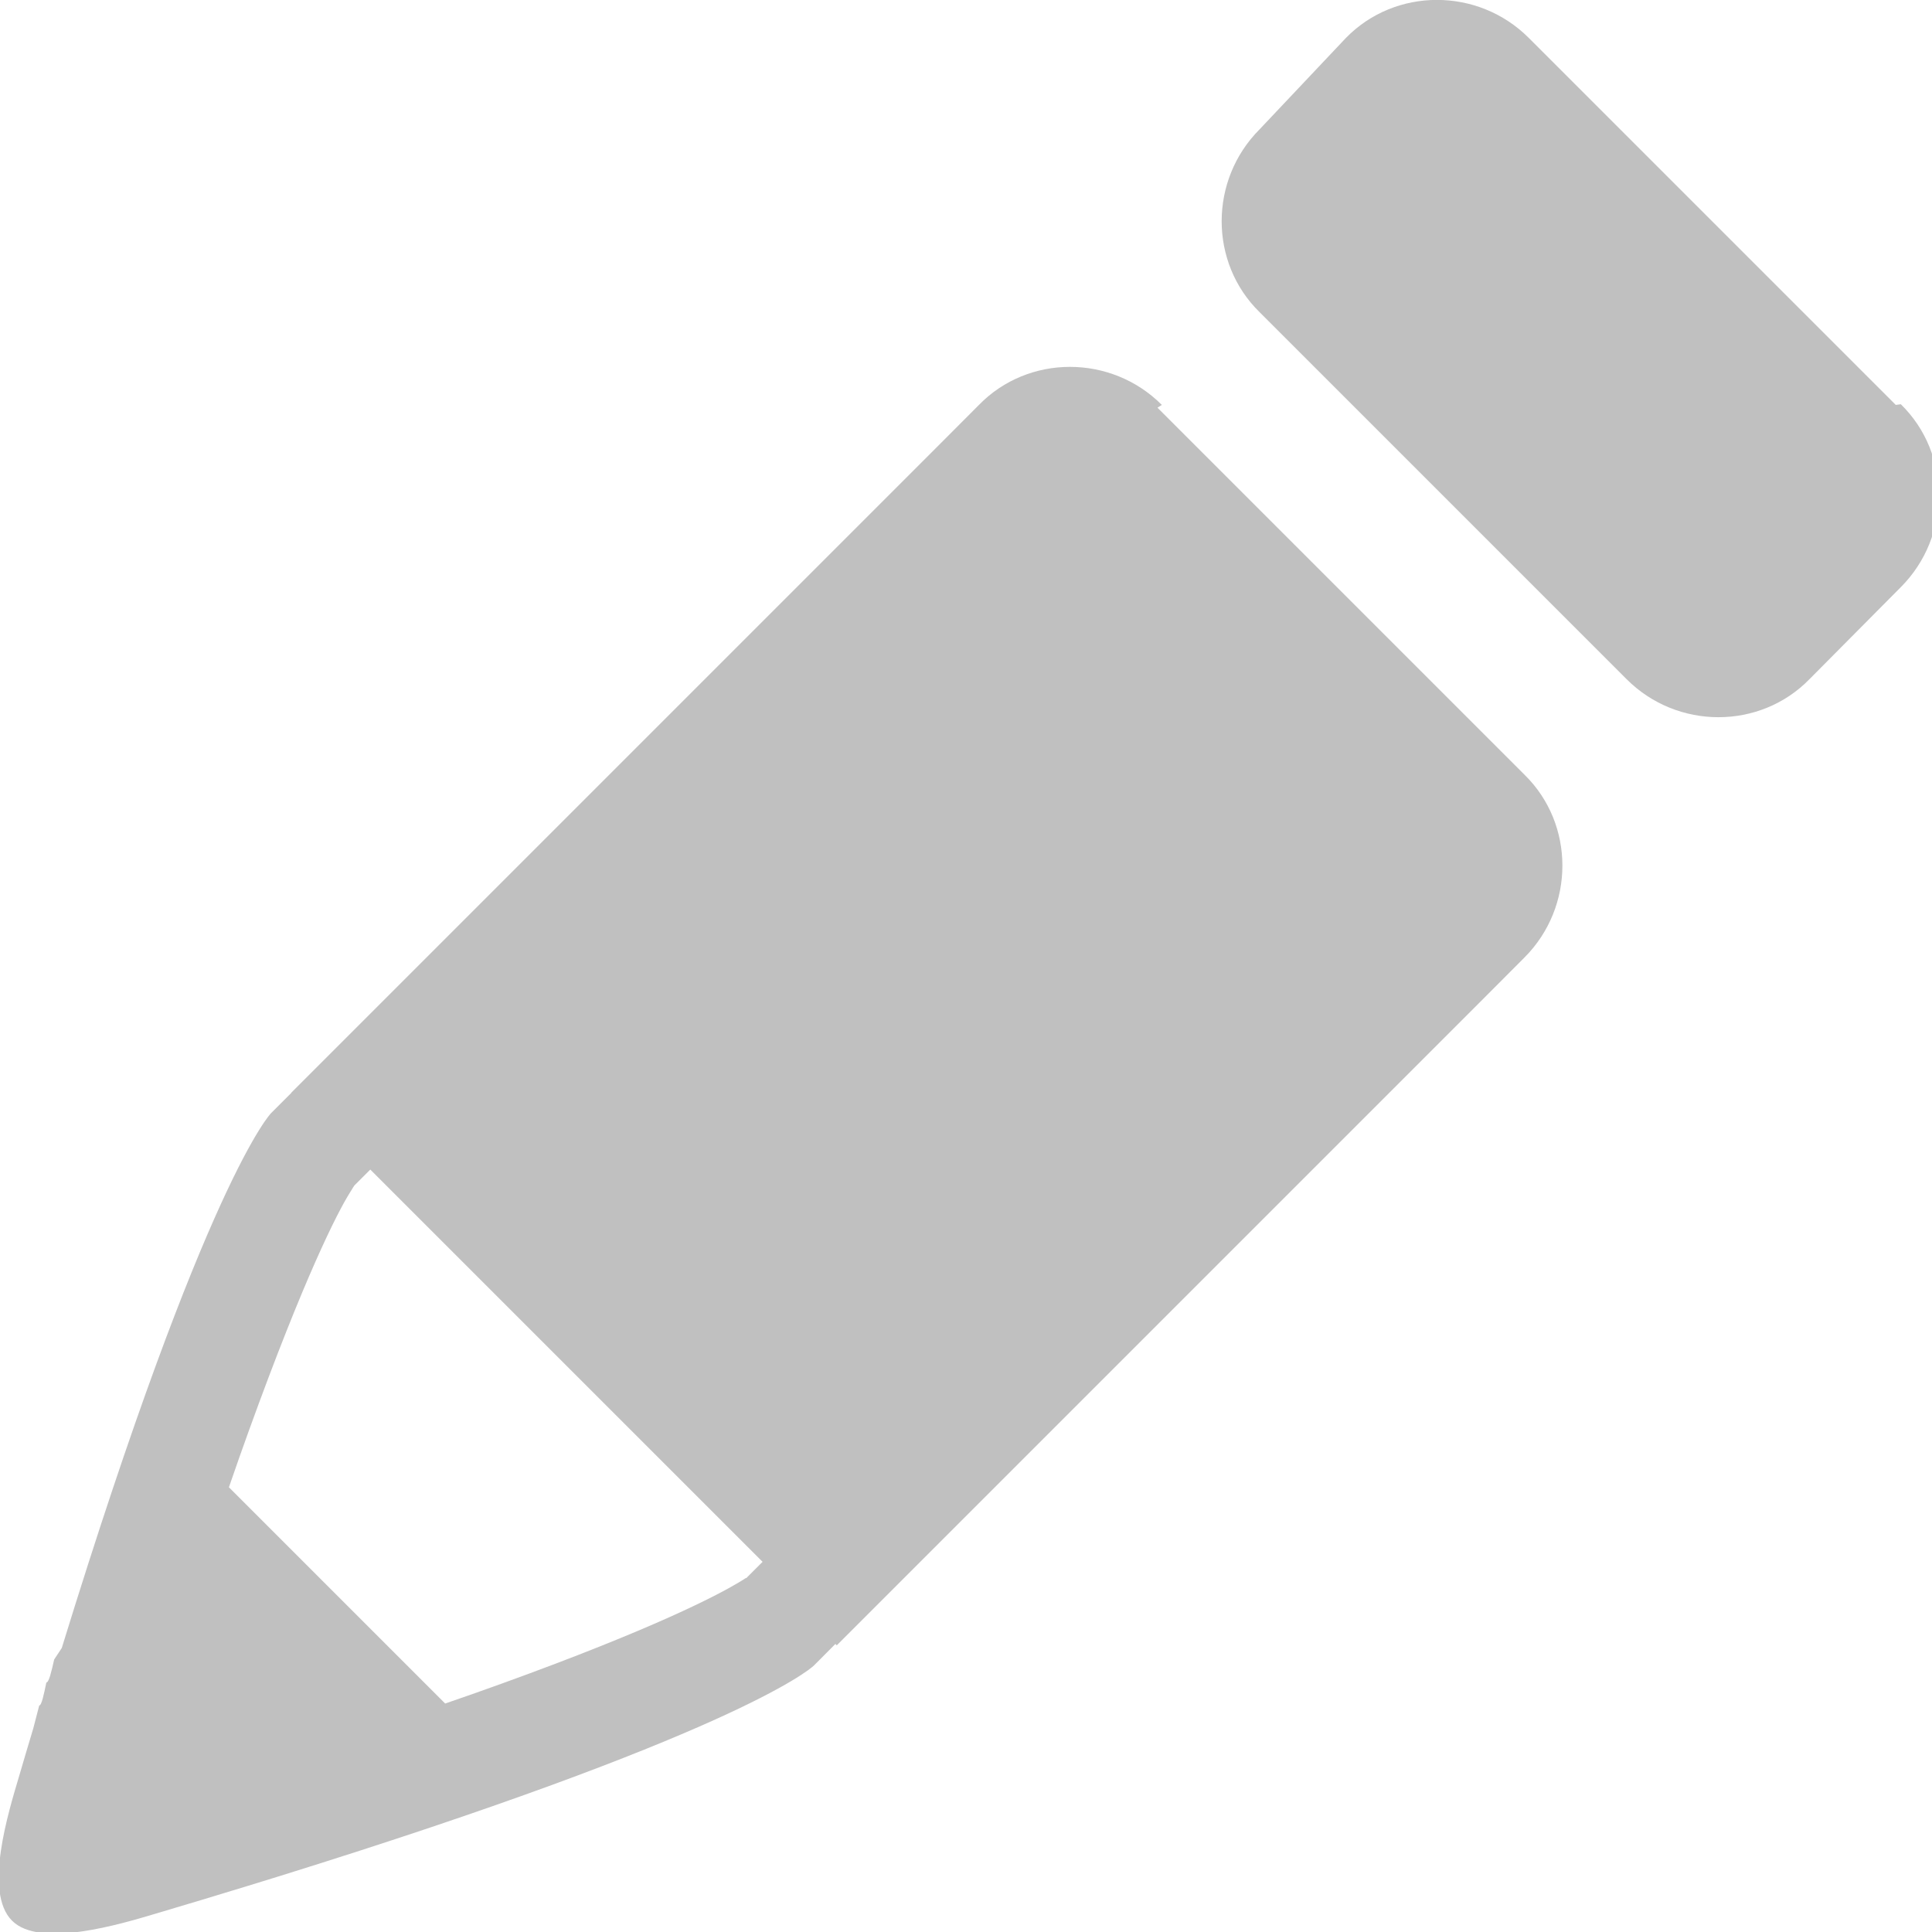
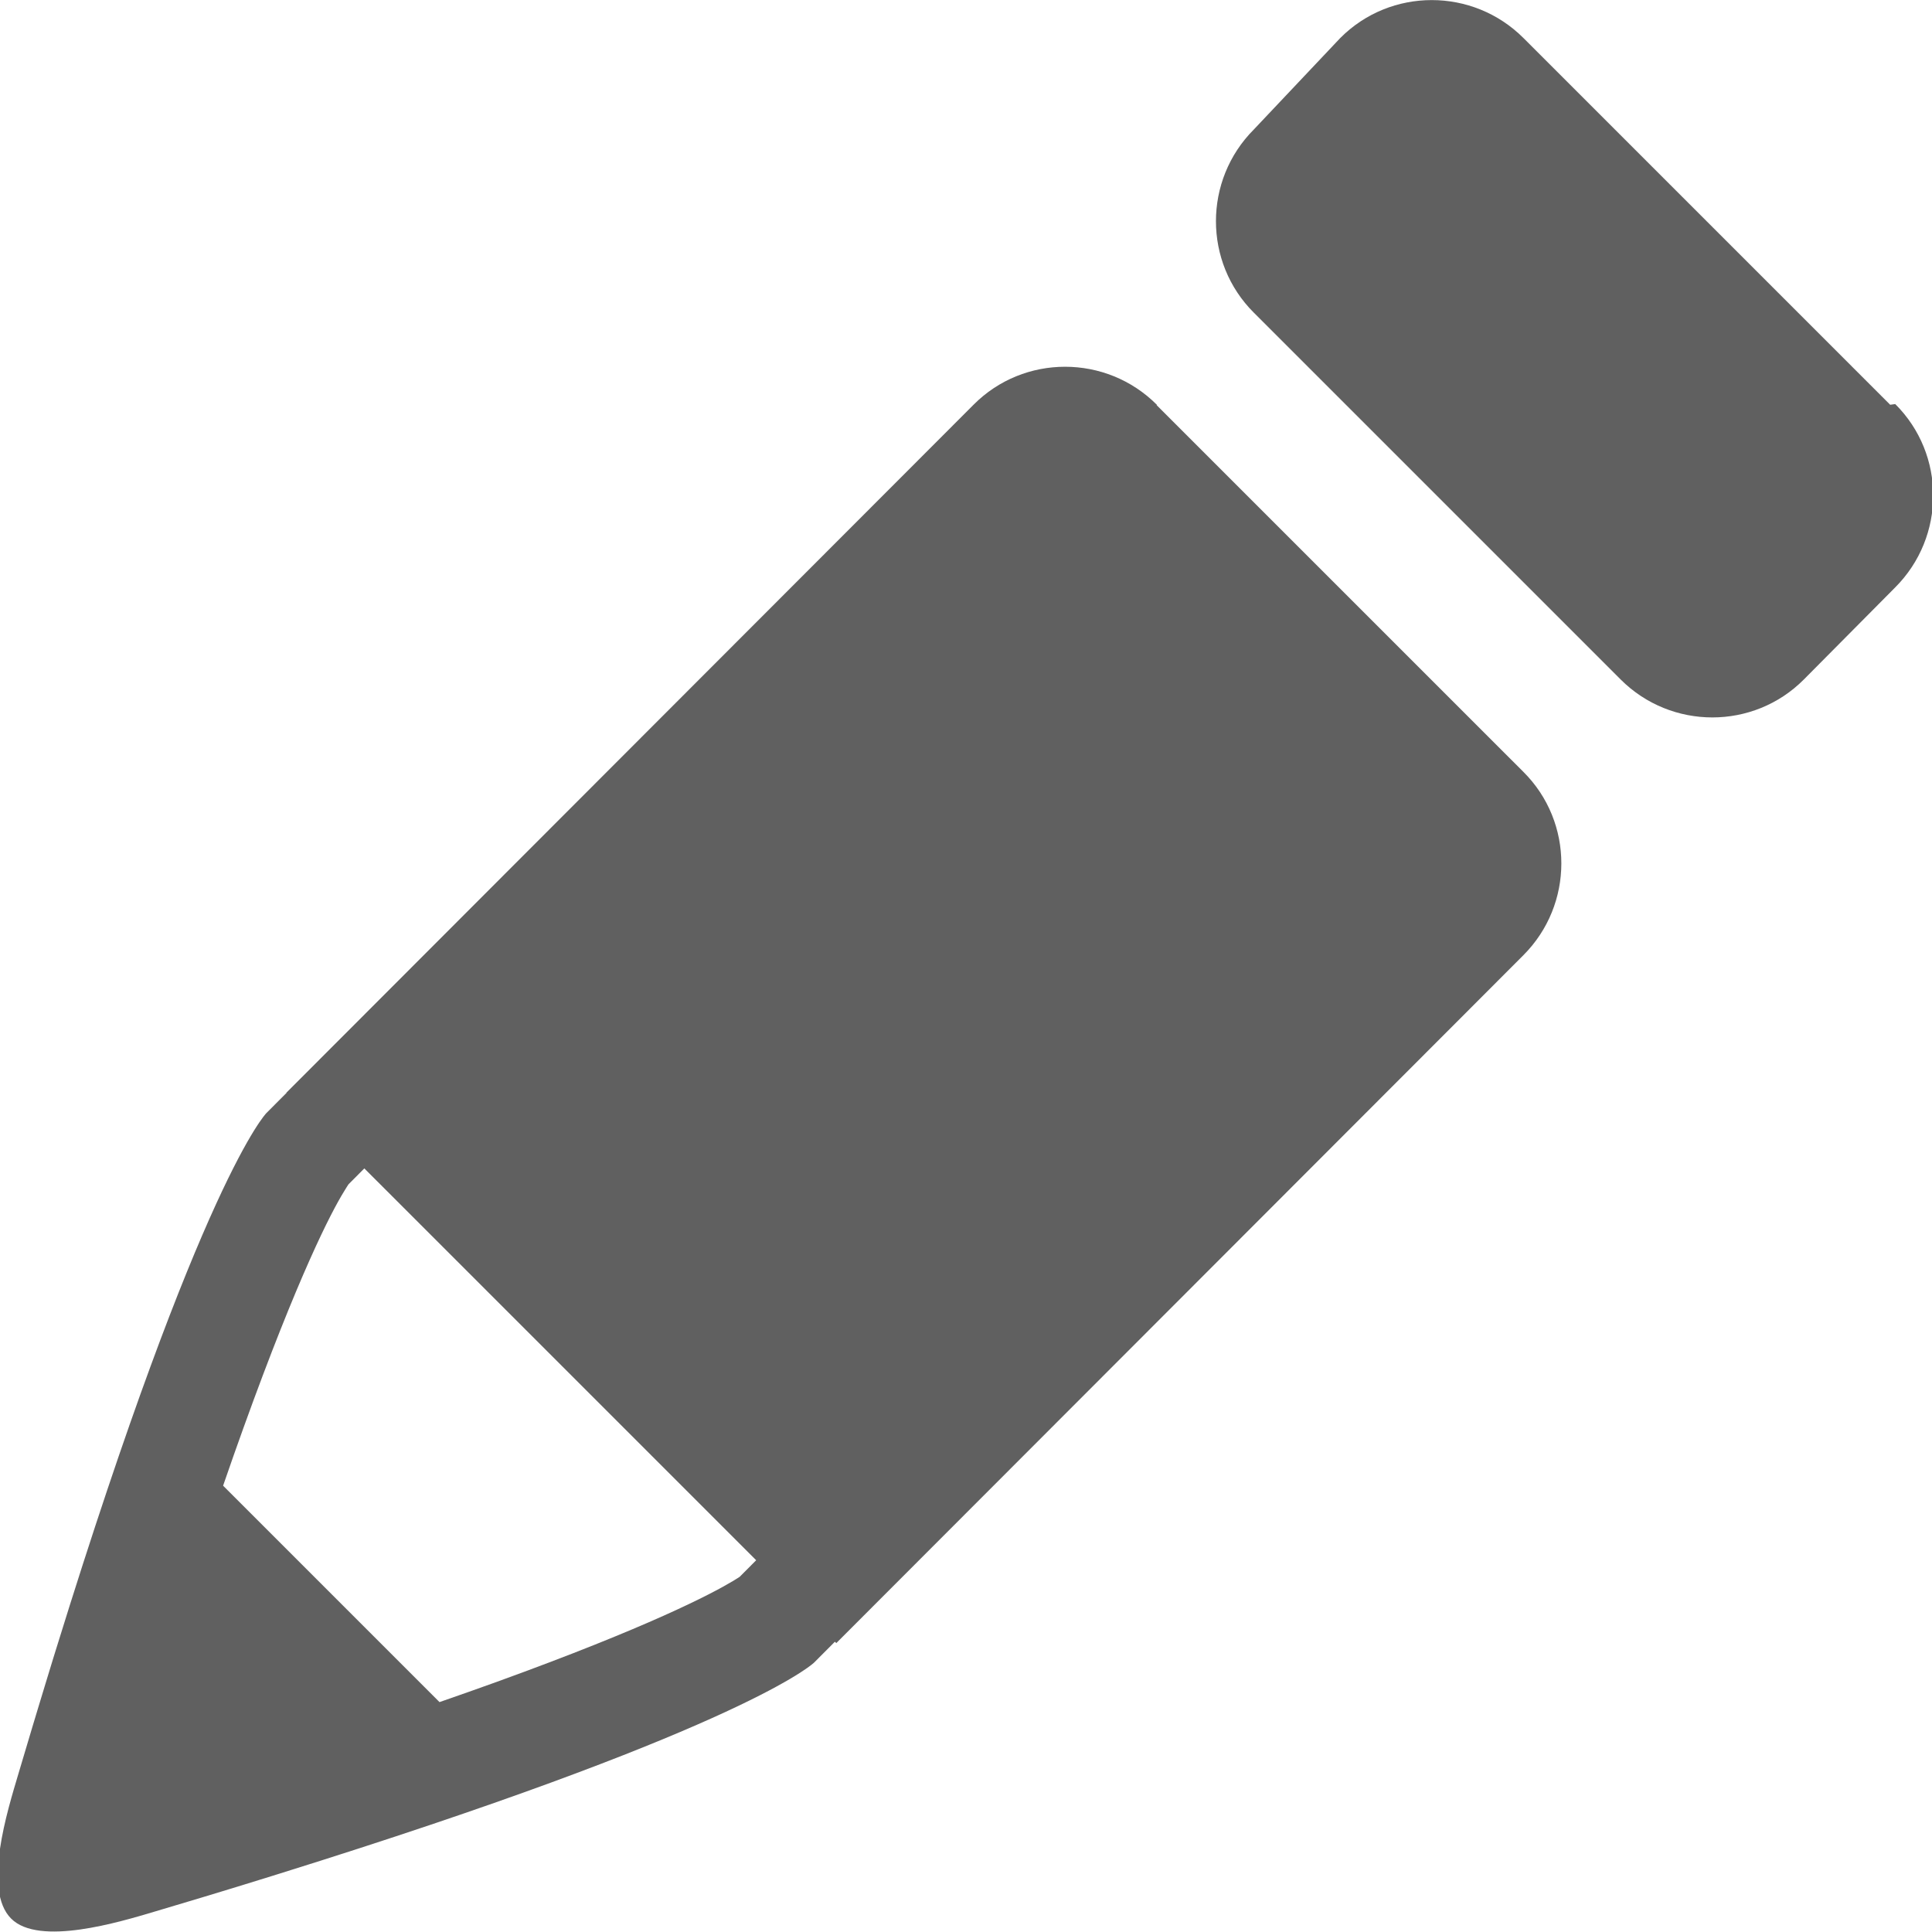
- <svg xmlns="http://www.w3.org/2000/svg" xml:space="preserve" height="32" width="32" version="1.1" y="0px" x="0px" viewBox="0 0 16.795 16.795">
-   <path d="m10.1 3.52c-0.44-0.441-1.16-0.441-1.59 0l-0.398 0.399-5.58 5.58 0.001 0.001-0.176 0.176s-0.561 0.564-1.82 4.65l-0.066 0.1c-0.023 0.1-0.045 0.2-0.068 0.2-0.021 0.1-0.041 0.2-0.062 0.2l-0.052 0.2c-0.04 0.134-0.081 0.27-0.122 0.411-0.091 0.309-0.313 1.01-0.062 1.26 0.242 0.242 0.944 0.029 1.25-0.062 0.139-0.041 0.275-0.082 0.408-0.122 0.061-0.018 0.121-0.037 0.181-0.055 0.064-0.02 0.129-0.039 0.191-0.058 0.079-0.024 0.158-0.048 0.234-0.072 0.023-0.007 0.045-0.014 0.068-0.021 3.89-1.21 4.59-1.78 4.64-1.83 0-0 0-0 0.001-0.001 0.002-0.002 0.004-0.004 0.004-0.004l0.18-0.181 0.012 0.012 5.58-5.58-0-0 0.398-0.399c0.44-0.441 0.44-1.16 0-1.59l-3.19-3.19zm-3.62 10.2c-0.005 0.003-0.011 0.008-0.018 0.012-0.004 0.003-0.009 0.005-0.013 0.008-0.005 0.003-0.01 0.006-0.015 0.009-0.005 0.003-0.01 0.006-0.015 0.009-0.186 0.111-0.731 0.398-2.05 0.875-0.154 0.056-0.322 0.115-0.499 0.176l-1.88-1.88c0.061-0.178 0.121-0.347 0.177-0.502 0.478-1.32 0.762-1.88 0.875-2.06 0.003-0.004 0.005-0.009 0.008-0.013 0.004-0.006 0.007-0.012 0.011-0.018 0.003-0.004 0.005-0.009 0.008-0.013 0.004-0.007 0.009-0.014 0.012-0.018l0.138-0.138 3.41 3.41-0.141 0.141zm10-10.2-3.19-3.19c-0.44-0.441-1.16-0.441-1.59 0l-0.75 0.794c-0.44 0.441-0.44 1.16 0 1.59l3.19 3.19c0.44 0.441 1.16 0.441 1.59 0l0.794-0.8c0.44-0.441 0.44-1.16 0-1.59z" fill-rule="evenodd" clip-rule="evenodd" fill="#c0c0c0" />
+ <svg xmlns="http://www.w3.org/2000/svg" xml:space="preserve" viewBox="0 0 16.795 16.795" height="32" width="32" version="1.1" y="0px" x="0px">
+   <g id="Edit" transform="matrix(.0625 0 0 .0625 -.00593 -.0000623)">
+     <path d="m161 56.3c-7.04-7.05-18.5-7.05-25.5 0l-6.37 6.38-89.2 89.3 0.023 0.023-2.81 2.82s-8.97 9.03-29.2 74.4l-0.426 1.37c-0.361 1.17-0.726 2.36-1.09 3.57-0.326 1.07-0.656 2.15-0.987 3.25l-0.839 2.78c-0.642 2.14-1.29 4.32-1.96 6.57-1.46 4.94-5.01 16.1-0.99 20.1 3.87 3.88 15.1 0.467 20-0.993 2.23-0.662 4.4-1.31 6.52-1.95 0.981-0.296 1.93-0.586 2.89-0.878 1.03-0.314 2.06-0.626 3.06-0.935 1.27-0.39 2.52-0.775 3.75-1.16 0.367-0.114 0.727-0.227 1.09-0.34 62.2-19.4 73.4-28.5 74.3-29.3 0.007-0.005 0.007-0.005 0.012-0.01 0.039-0.036 0.066-0.06 0.066-0.06l2.88-2.89 0.193 0.193 89.2-89.3-0.001-0.001 6.37-6.38c7.04-7.05 7.04-18.5 0-25.5l-51-51zm-58 163c-0.078 0.053-0.184 0.122-0.296 0.193-0.062 0.04-0.137 0.087-0.211 0.133-0.075 0.047-0.157 0.098-0.244 0.151-0.077 0.047-0.157 0.095-0.243 0.147-2.97 1.78-11.7 6.36-32.8 14-2.47 0.894-5.16 1.84-7.98 2.82l-30.1-30.1c0.98-2.84 1.93-5.55 2.83-8.04 7.64-21.2 12.2-30 14-32.9 0.043-0.071 0.082-0.136 0.121-0.2 0.062-0.102 0.12-0.197 0.174-0.284 0.043-0.069 0.088-0.141 0.126-0.2 0.071-0.111 0.14-0.217 0.193-0.296l2.2-2.21 54.5 54.5-2.25 2.26zm160-163-51-51c-7.04-7.05-18.5-7.05-25.5 0l-12 12.7c-7.04 7.05-7.04 18.5 0 25.5l51 51c7.04 7.05 18.5 7.05 25.5 0l12.7-12.8c7.04-7.05 7.04-18.5 0-25.5z" fill-rule="evenodd" clip-rule="evenodd" fill="#606060" />
+   </g>
</svg>
